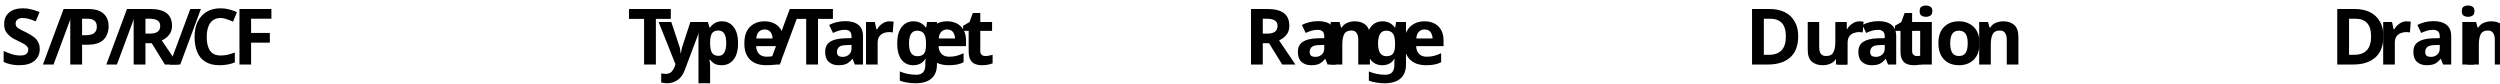
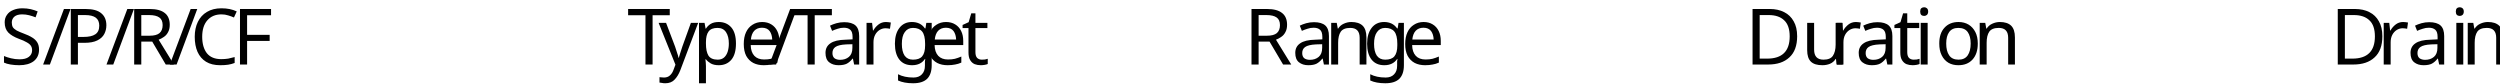
<svg xmlns="http://www.w3.org/2000/svg" viewBox="0 0 225.112 7.56">
  <defs>
    <style>
      .eee90c4b-2060-4a04-865a-9503dceb01f1 {
        font-size: 7px;
        font-family: UniversLTStd-BoldCn, Univers LT Std;
-         font-weight: 700;
+         
      }

      .fe238986-efe0-4a3b-a321-664f1b29a8b3 {
        letter-spacing: -0.01em;
      }

      .b50bc66a-6e64-4964-8d35-d8d7fe559a38 {
        letter-spacing: -0.009em;
      }

      .e4a91b9d-ede9-4cb7-b842-d74b06fbfb87 {
        letter-spacing: -0.01em;
      }

      .a82dab14-ba15-451c-9c7b-36b25d7a92b7 {
        letter-spacing: 4.636em;
      }

      .f86a84dd-22c2-4ff7-a796-131f958925f4 {
        letter-spacing: -0.099em;
      }

      .bf9afbf4-49f9-4215-a790-aa956c97bed0 {
        letter-spacing: -0.009em;
      }

      .fc4ce5af-30d5-448c-a397-a410fc277d38 {
        letter-spacing: -0.084em;
      }

      .e724c4c8-94e0-4bf8-b562-fa115d8a0a14 {
        letter-spacing: 3.358em;
      }

      .a1810355-e416-45fe-b7e9-f0be7af28b98 {
        letter-spacing: 3.928em;
      }

      .ef80e842-9b47-4824-8210-737afd1715dd {
        letter-spacing: 4.095em;
      }
    </style>
  </defs>
  <g id="bc9c7642-e2a4-4f94-aca1-469e54d751d8" data-name="Layer 2">
    <g id="a1725a93-6ade-426c-8215-41aace961f02" data-name="Layer 1">
      <text id="fefd4d87-3bd2-41ce-ae32-2a081e8f4b22" data-name="SpellsAttributes" class="eee90c4b-2060-4a04-865a-9503dceb01f1" transform="translate(0 5.80957)">
        <tspan class="fe238986-efe0-4a3b-a321-664f1b29a8b3">S</tspan>
        <tspan class="b50bc66a-6e64-4964-8d35-d8d7fe559a38" x="3.822" y="0">/</tspan>
        <tspan class="fe238986-efe0-4a3b-a321-664f1b29a8b3" x="5.705" y="0">P</tspan>
        <tspan class="b50bc66a-6e64-4964-8d35-d8d7fe559a38" x="9.527" y="0">/</tspan>
        <tspan class="fe238986-efe0-4a3b-a321-664f1b29a8b3" x="11.41" y="0">R</tspan>
        <tspan class="b50bc66a-6e64-4964-8d35-d8d7fe559a38" x="15.232" y="0">/</tspan>
        <tspan class="e4a91b9d-ede9-4cb7-b842-d74b06fbfb87" x="17.115" y="0">C</tspan>
        <tspan class="a82dab14-ba15-451c-9c7b-36b25d7a92b7" x="20.937" y="0">F</tspan>
        <tspan class="f86a84dd-22c2-4ff7-a796-131f958925f4" x="56.497" y="0">T</tspan>
        <tspan class="bf9afbf4-49f9-4215-a790-aa956c97bed0" x="59.304" y="0">y</tspan>
        <tspan class="e4a91b9d-ede9-4cb7-b842-d74b06fbfb87" x="62.349" y="0">pe</tspan>
        <tspan class="b50bc66a-6e64-4964-8d35-d8d7fe559a38" x="69.209" y="0">/</tspan>
        <tspan class="fc4ce5af-30d5-448c-a397-a410fc277d38" x="71.092" y="0">T</tspan>
        <tspan class="e4a91b9d-ede9-4cb7-b842-d74b06fbfb87" x="74.004" y="0">a</tspan>
        <tspan class="bf9afbf4-49f9-4215-a790-aa956c97bed0" x="77.434" y="0">rg</tspan>
        <tspan class="e4a91b9d-ede9-4cb7-b842-d74b06fbfb87" x="83.139" y="0">e</tspan>
        <tspan class="e724c4c8-94e0-4bf8-b562-fa115d8a0a14" x="86.568" y="0">t</tspan>
        <tspan class="fe238986-efe0-4a3b-a321-664f1b29a8b3" x="112.021" y="0">Ra</tspan>
        <tspan class="bf9afbf4-49f9-4215-a790-aa956c97bed0" x="119.272" y="0">n</tspan>
        <tspan class="e4a91b9d-ede9-4cb7-b842-d74b06fbfb87" x="122.71" y="0">g</tspan>
        <tspan class="a1810355-e416-45fe-b7e9-f0be7af28b98" x="126.14" y="0">e</tspan>
        <tspan class="e4a91b9d-ede9-4cb7-b842-d74b06fbfb87" x="157.136" y="0">Du</tspan>
        <tspan class="bf9afbf4-49f9-4215-a790-aa956c97bed0" x="164.772" y="0">r</tspan>
        <tspan class="e4a91b9d-ede9-4cb7-b842-d74b06fbfb87" x="167.041" y="0">a</tspan>
        <tspan class="b50bc66a-6e64-4964-8d35-d8d7fe559a38" x="170.471" y="0">t</tspan>
        <tspan class="e4a91b9d-ede9-4cb7-b842-d74b06fbfb87" x="172.354" y="0">i</tspan>
        <tspan class="bf9afbf4-49f9-4215-a790-aa956c97bed0" x="174.229" y="0">o</tspan>
        <tspan class="ef80e842-9b47-4824-8210-737afd1715dd" x="177.667" y="0">n</tspan>
        <tspan class="b50bc66a-6e64-4964-8d35-d8d7fe559a38" x="209.832" y="0">D</tspan>
        <tspan class="e4a91b9d-ede9-4cb7-b842-d74b06fbfb87" x="214.046" y="0">rai</tspan>
        <tspan x="221.612" y="0">n</tspan>
      </text>
    </g>
  </g>
</svg>
